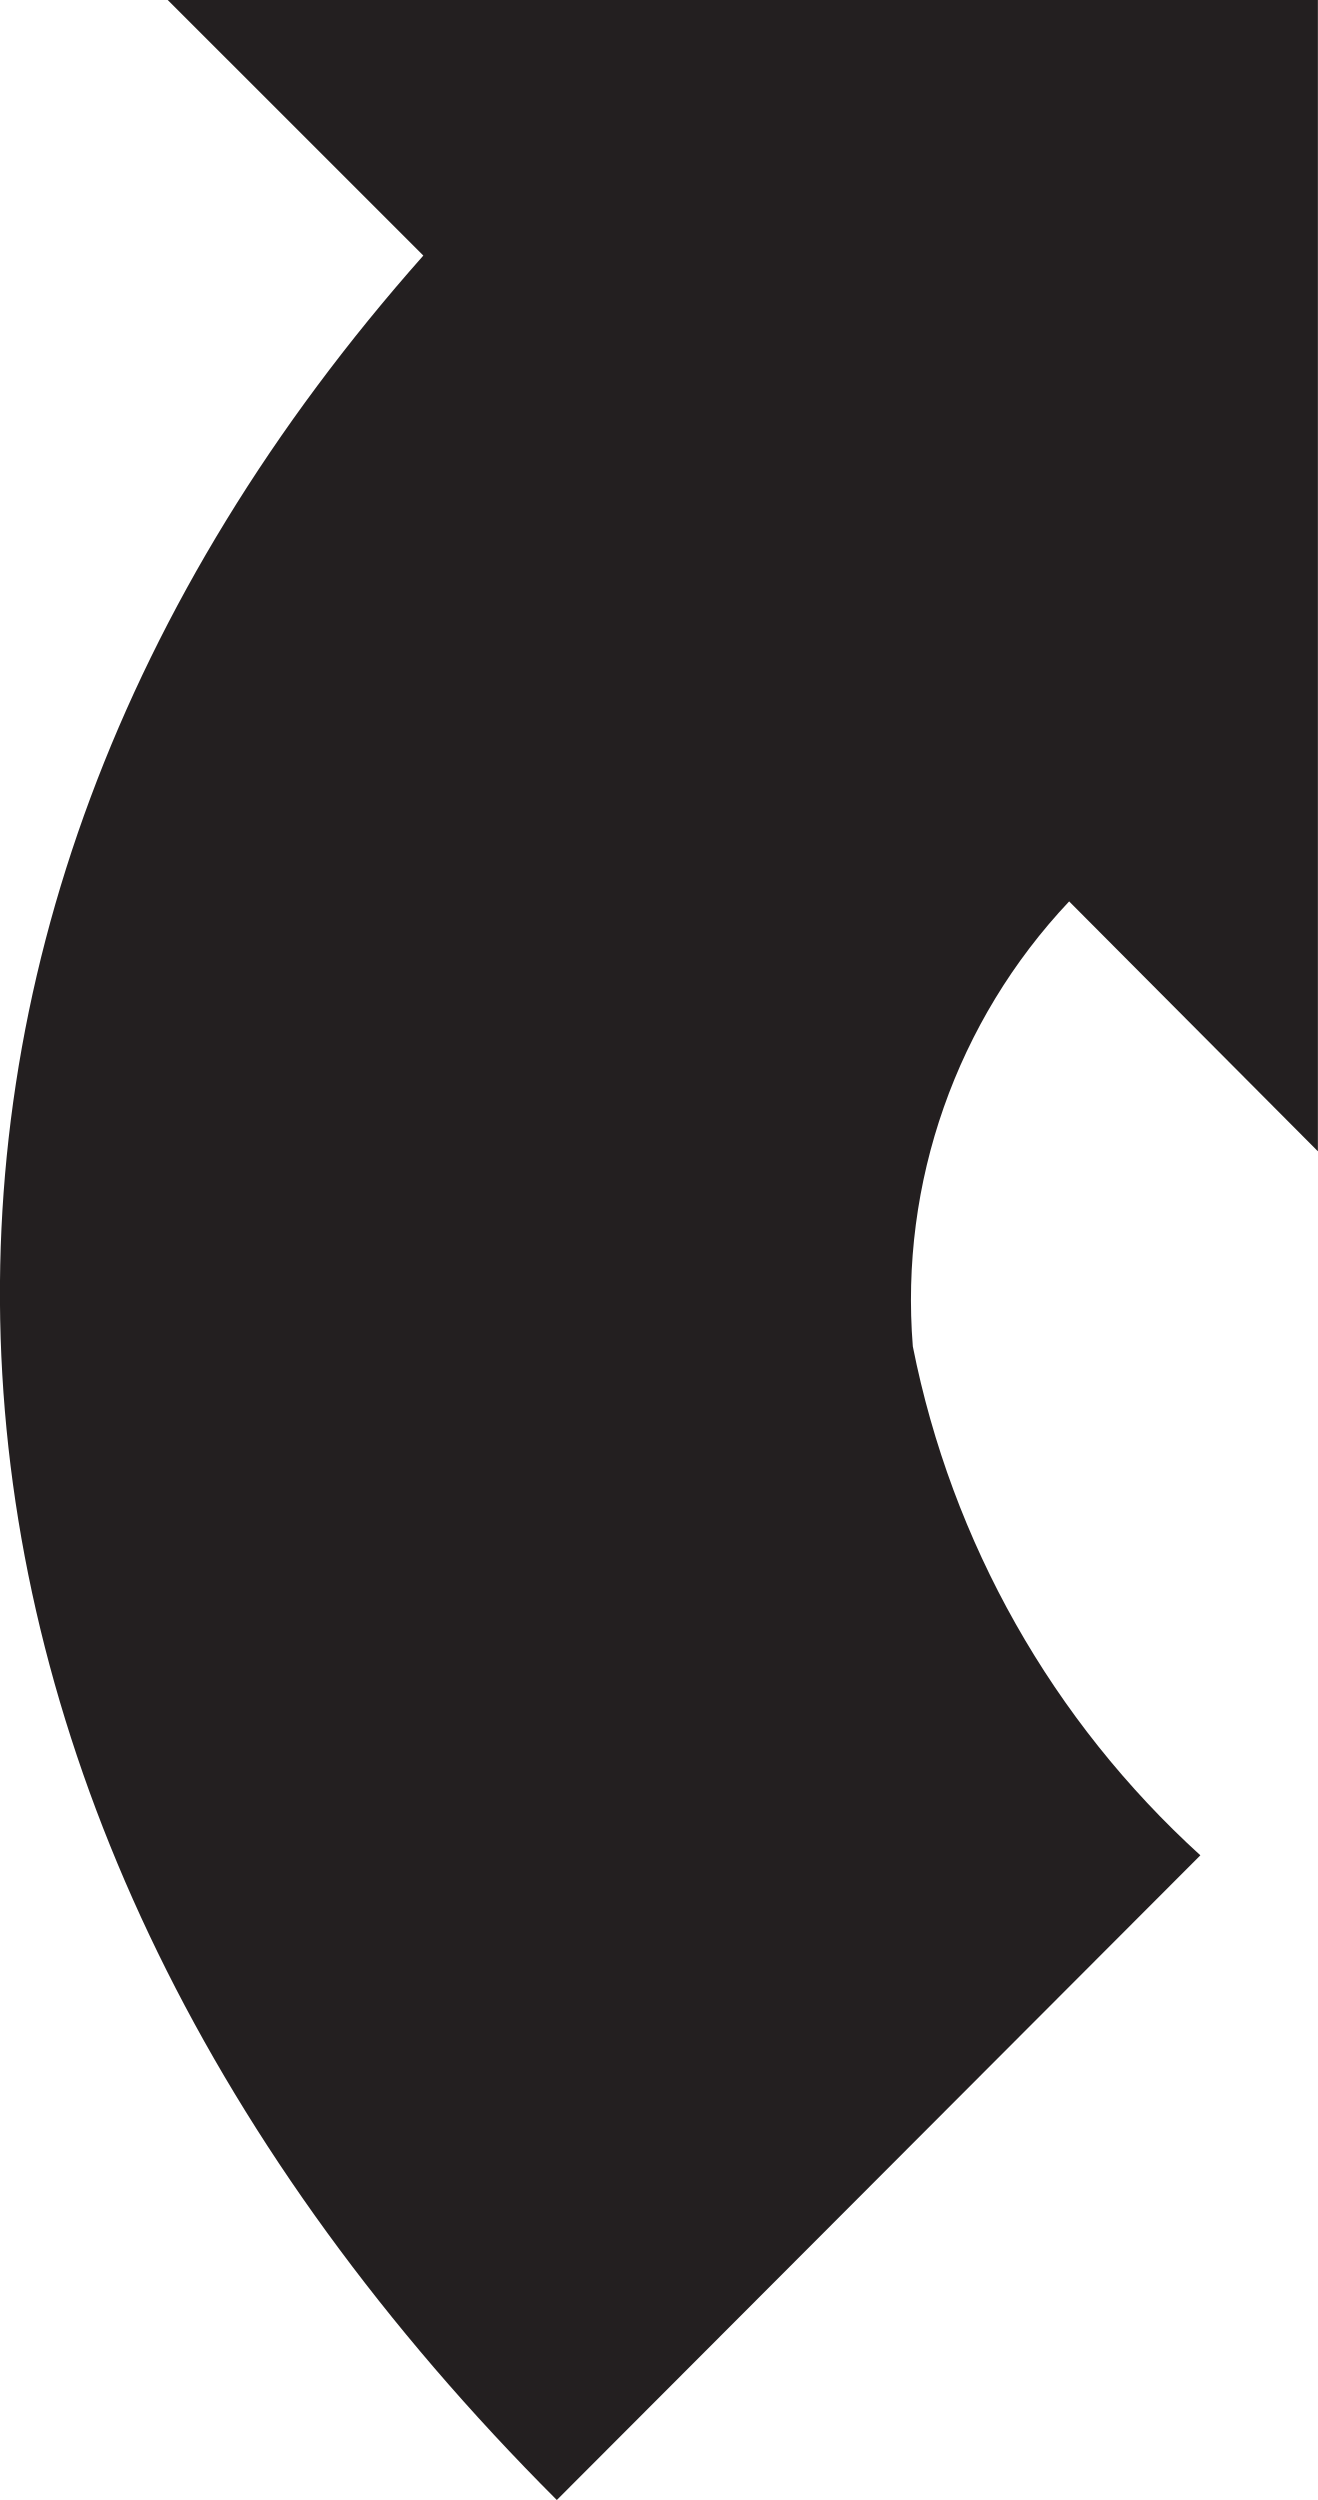
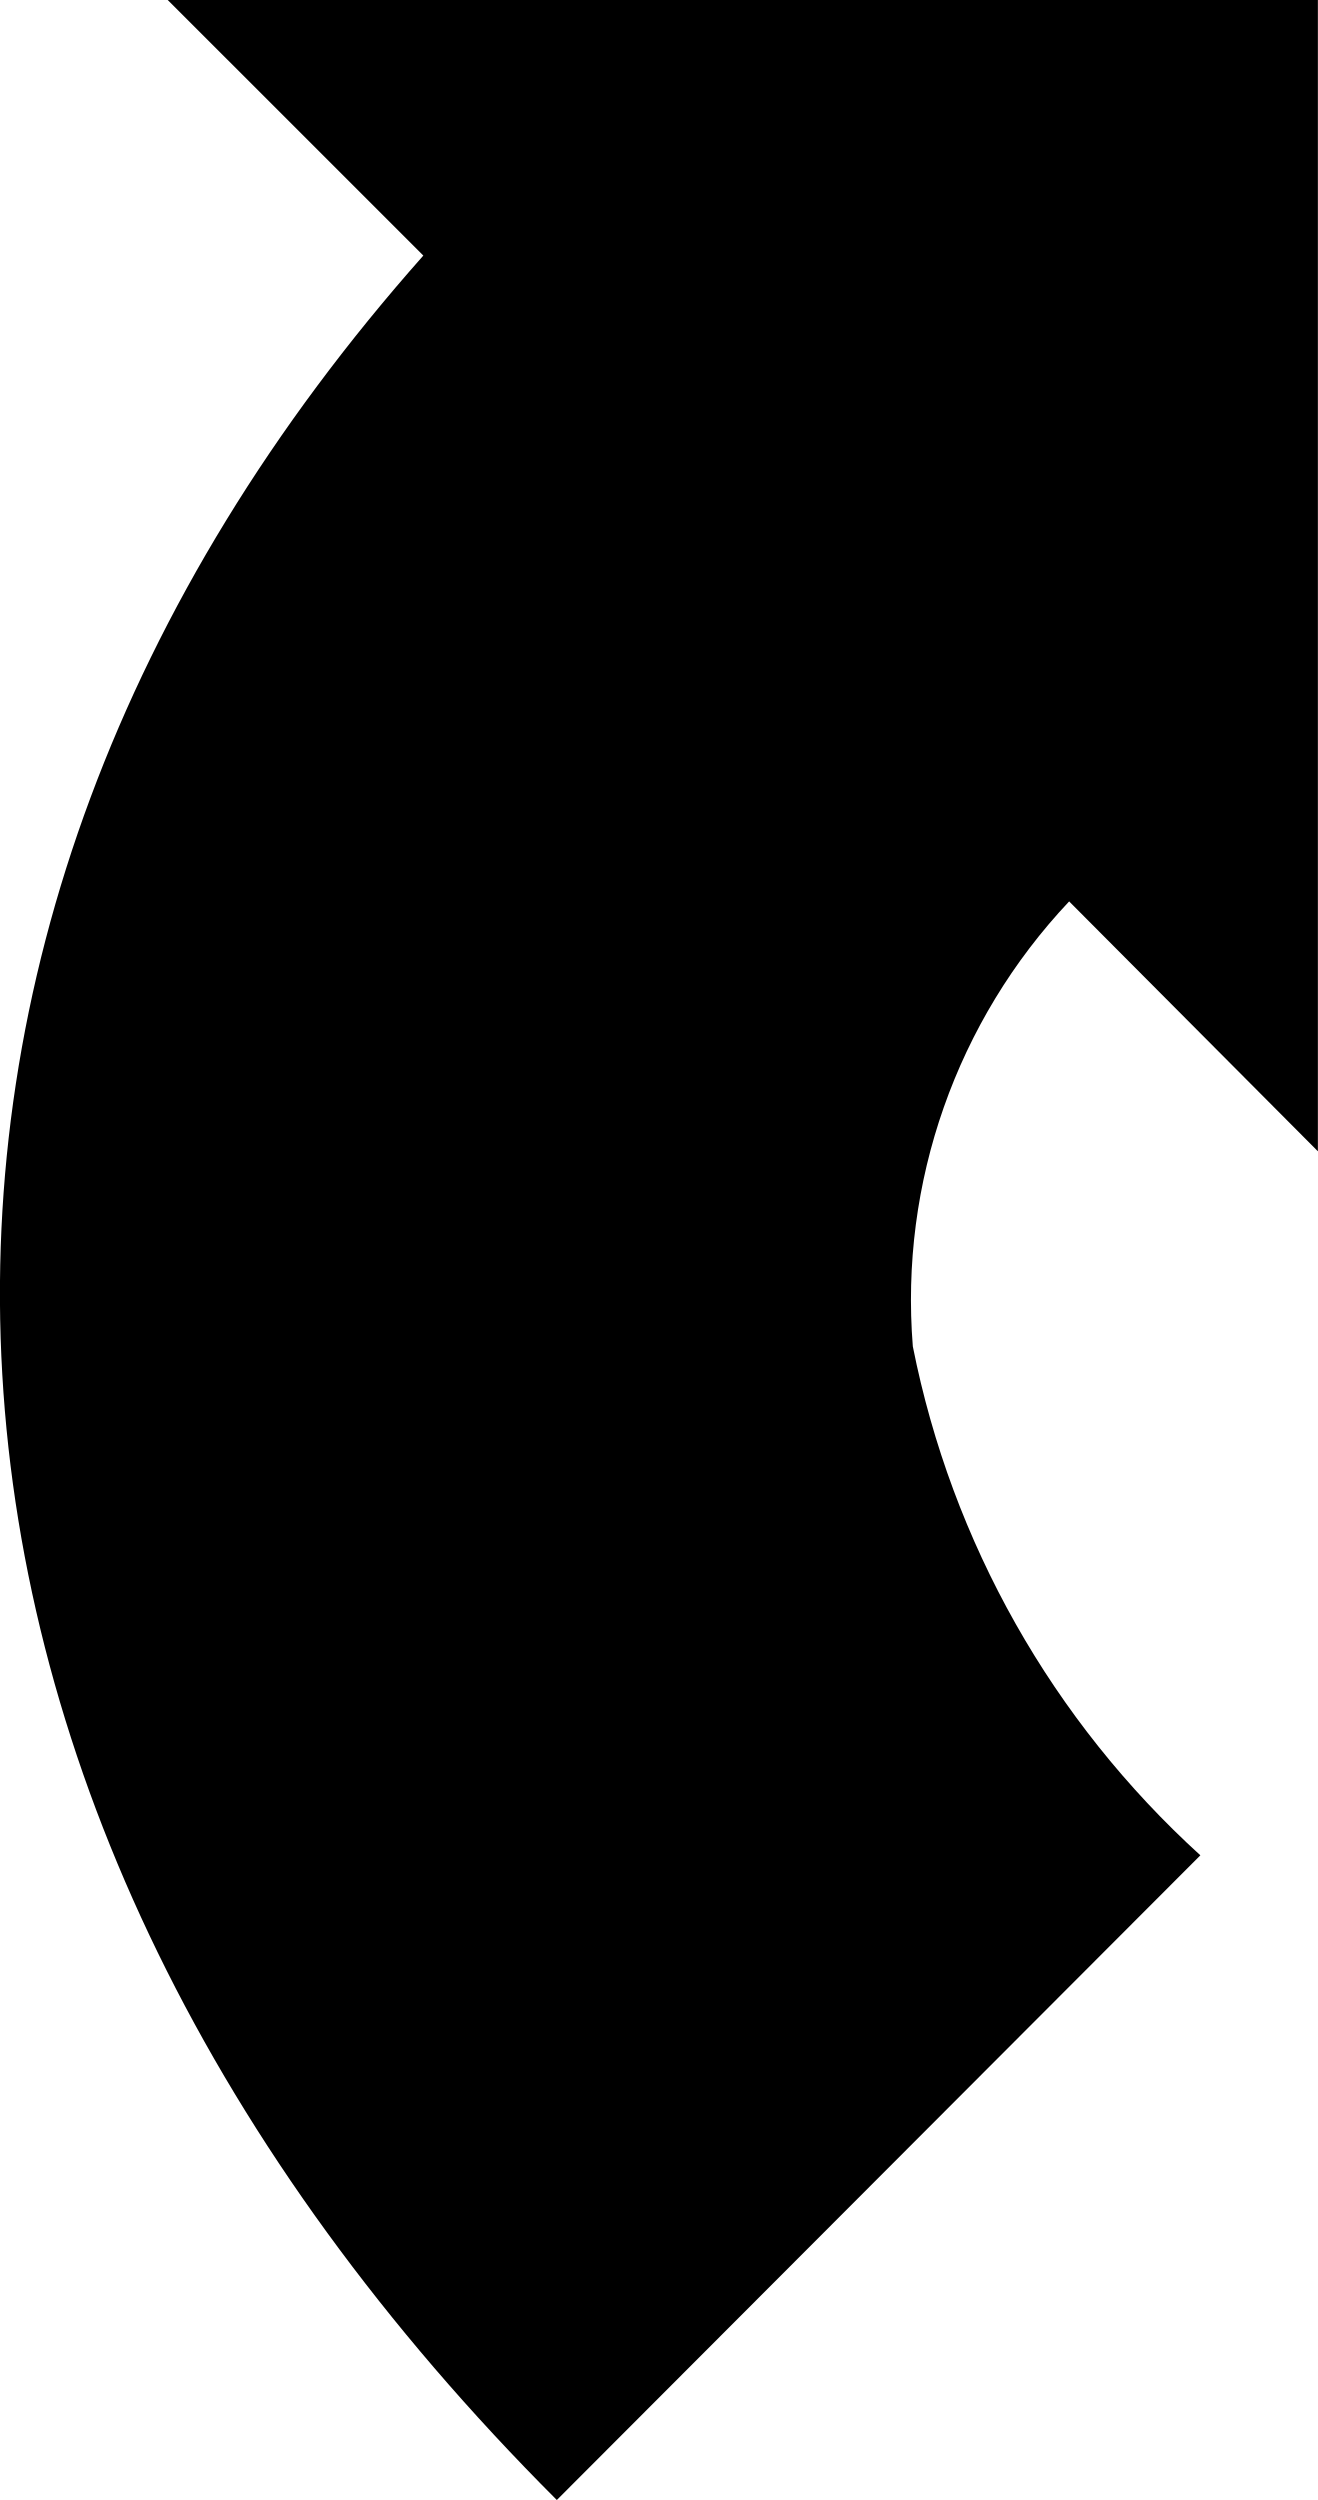
<svg xmlns="http://www.w3.org/2000/svg" viewBox="0 0 11.55 21.91">
  <defs>
-     <style>.cls-1{fill:#231f20;}</style>
+     <style>
+       
+     </style>
  </defs>
  <g id="Layer_2" data-name="Layer 2">
    <g id="Layer_1-2" data-name="Layer 1">
      <path class="cls-1" d="M9.37,7.9l2.18,2.19V0H1.47L3.71,2.24c-5.32,6-4.91,13.59,1.17,19.67l5.64-5.65A8.18,8.18,0,0,1,8,11.8,5.09,5.09,0,0,1,9.37,7.9" />
    </g>
  </g>
</svg>
